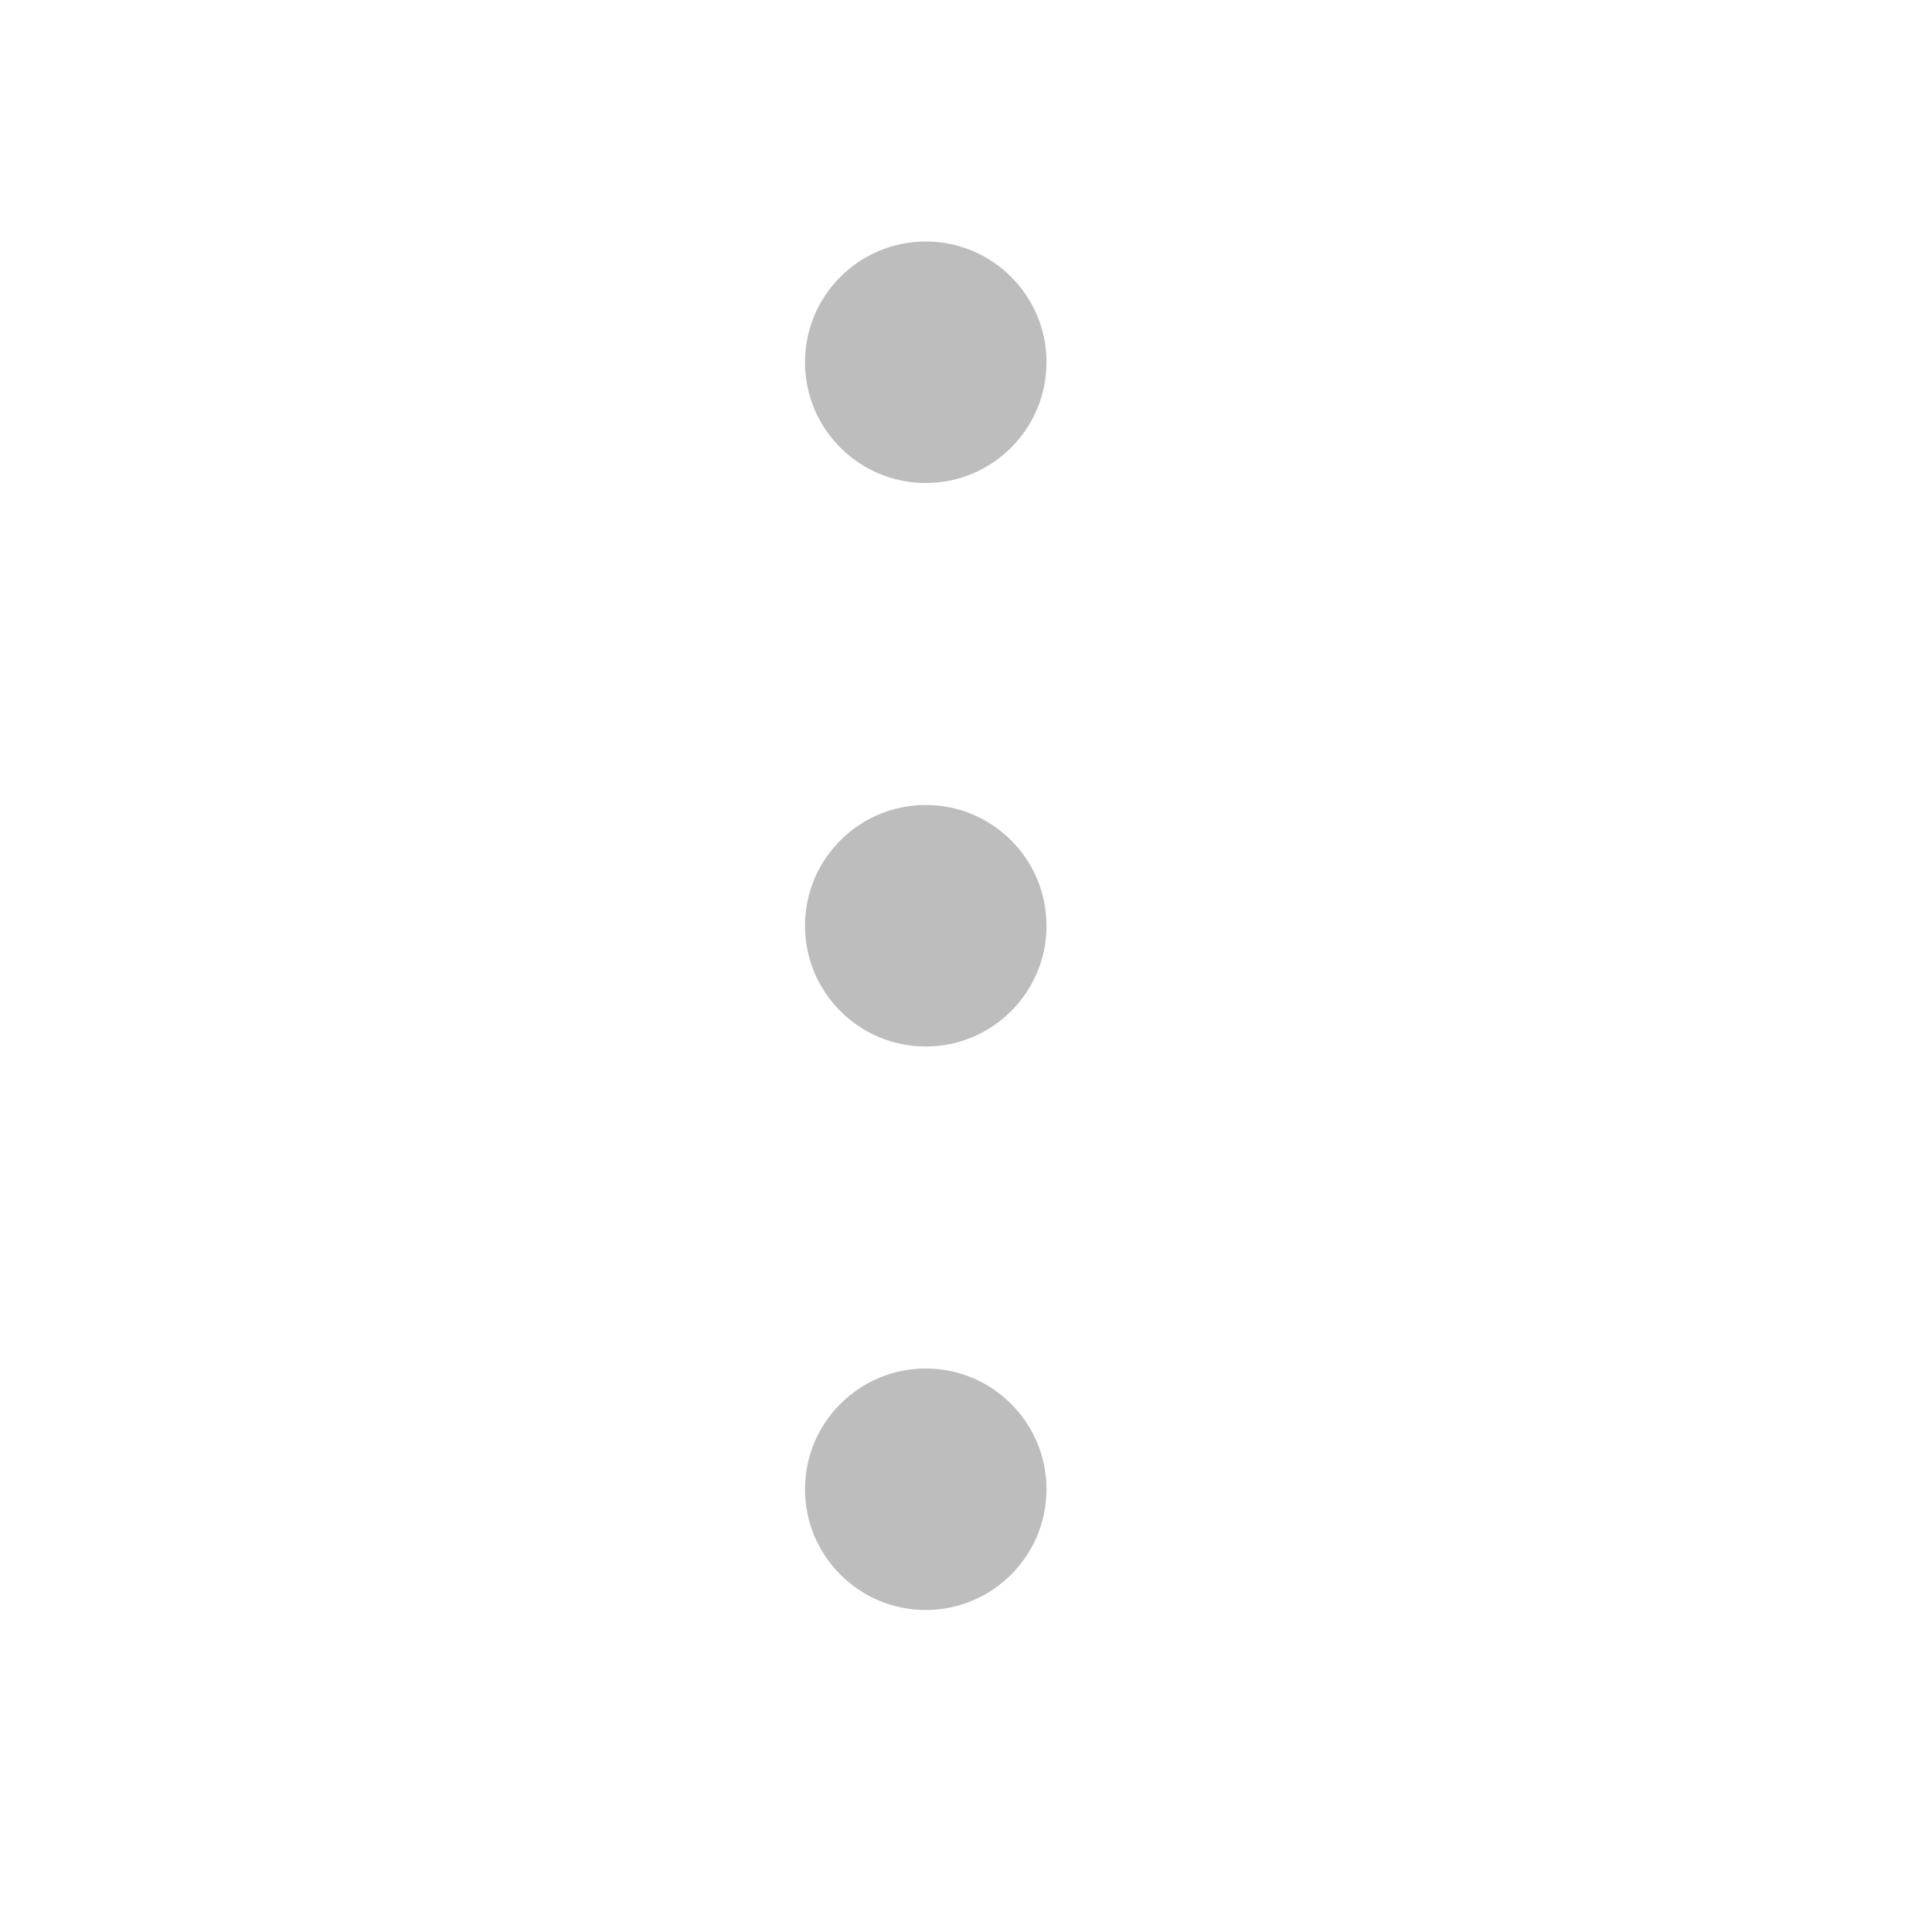
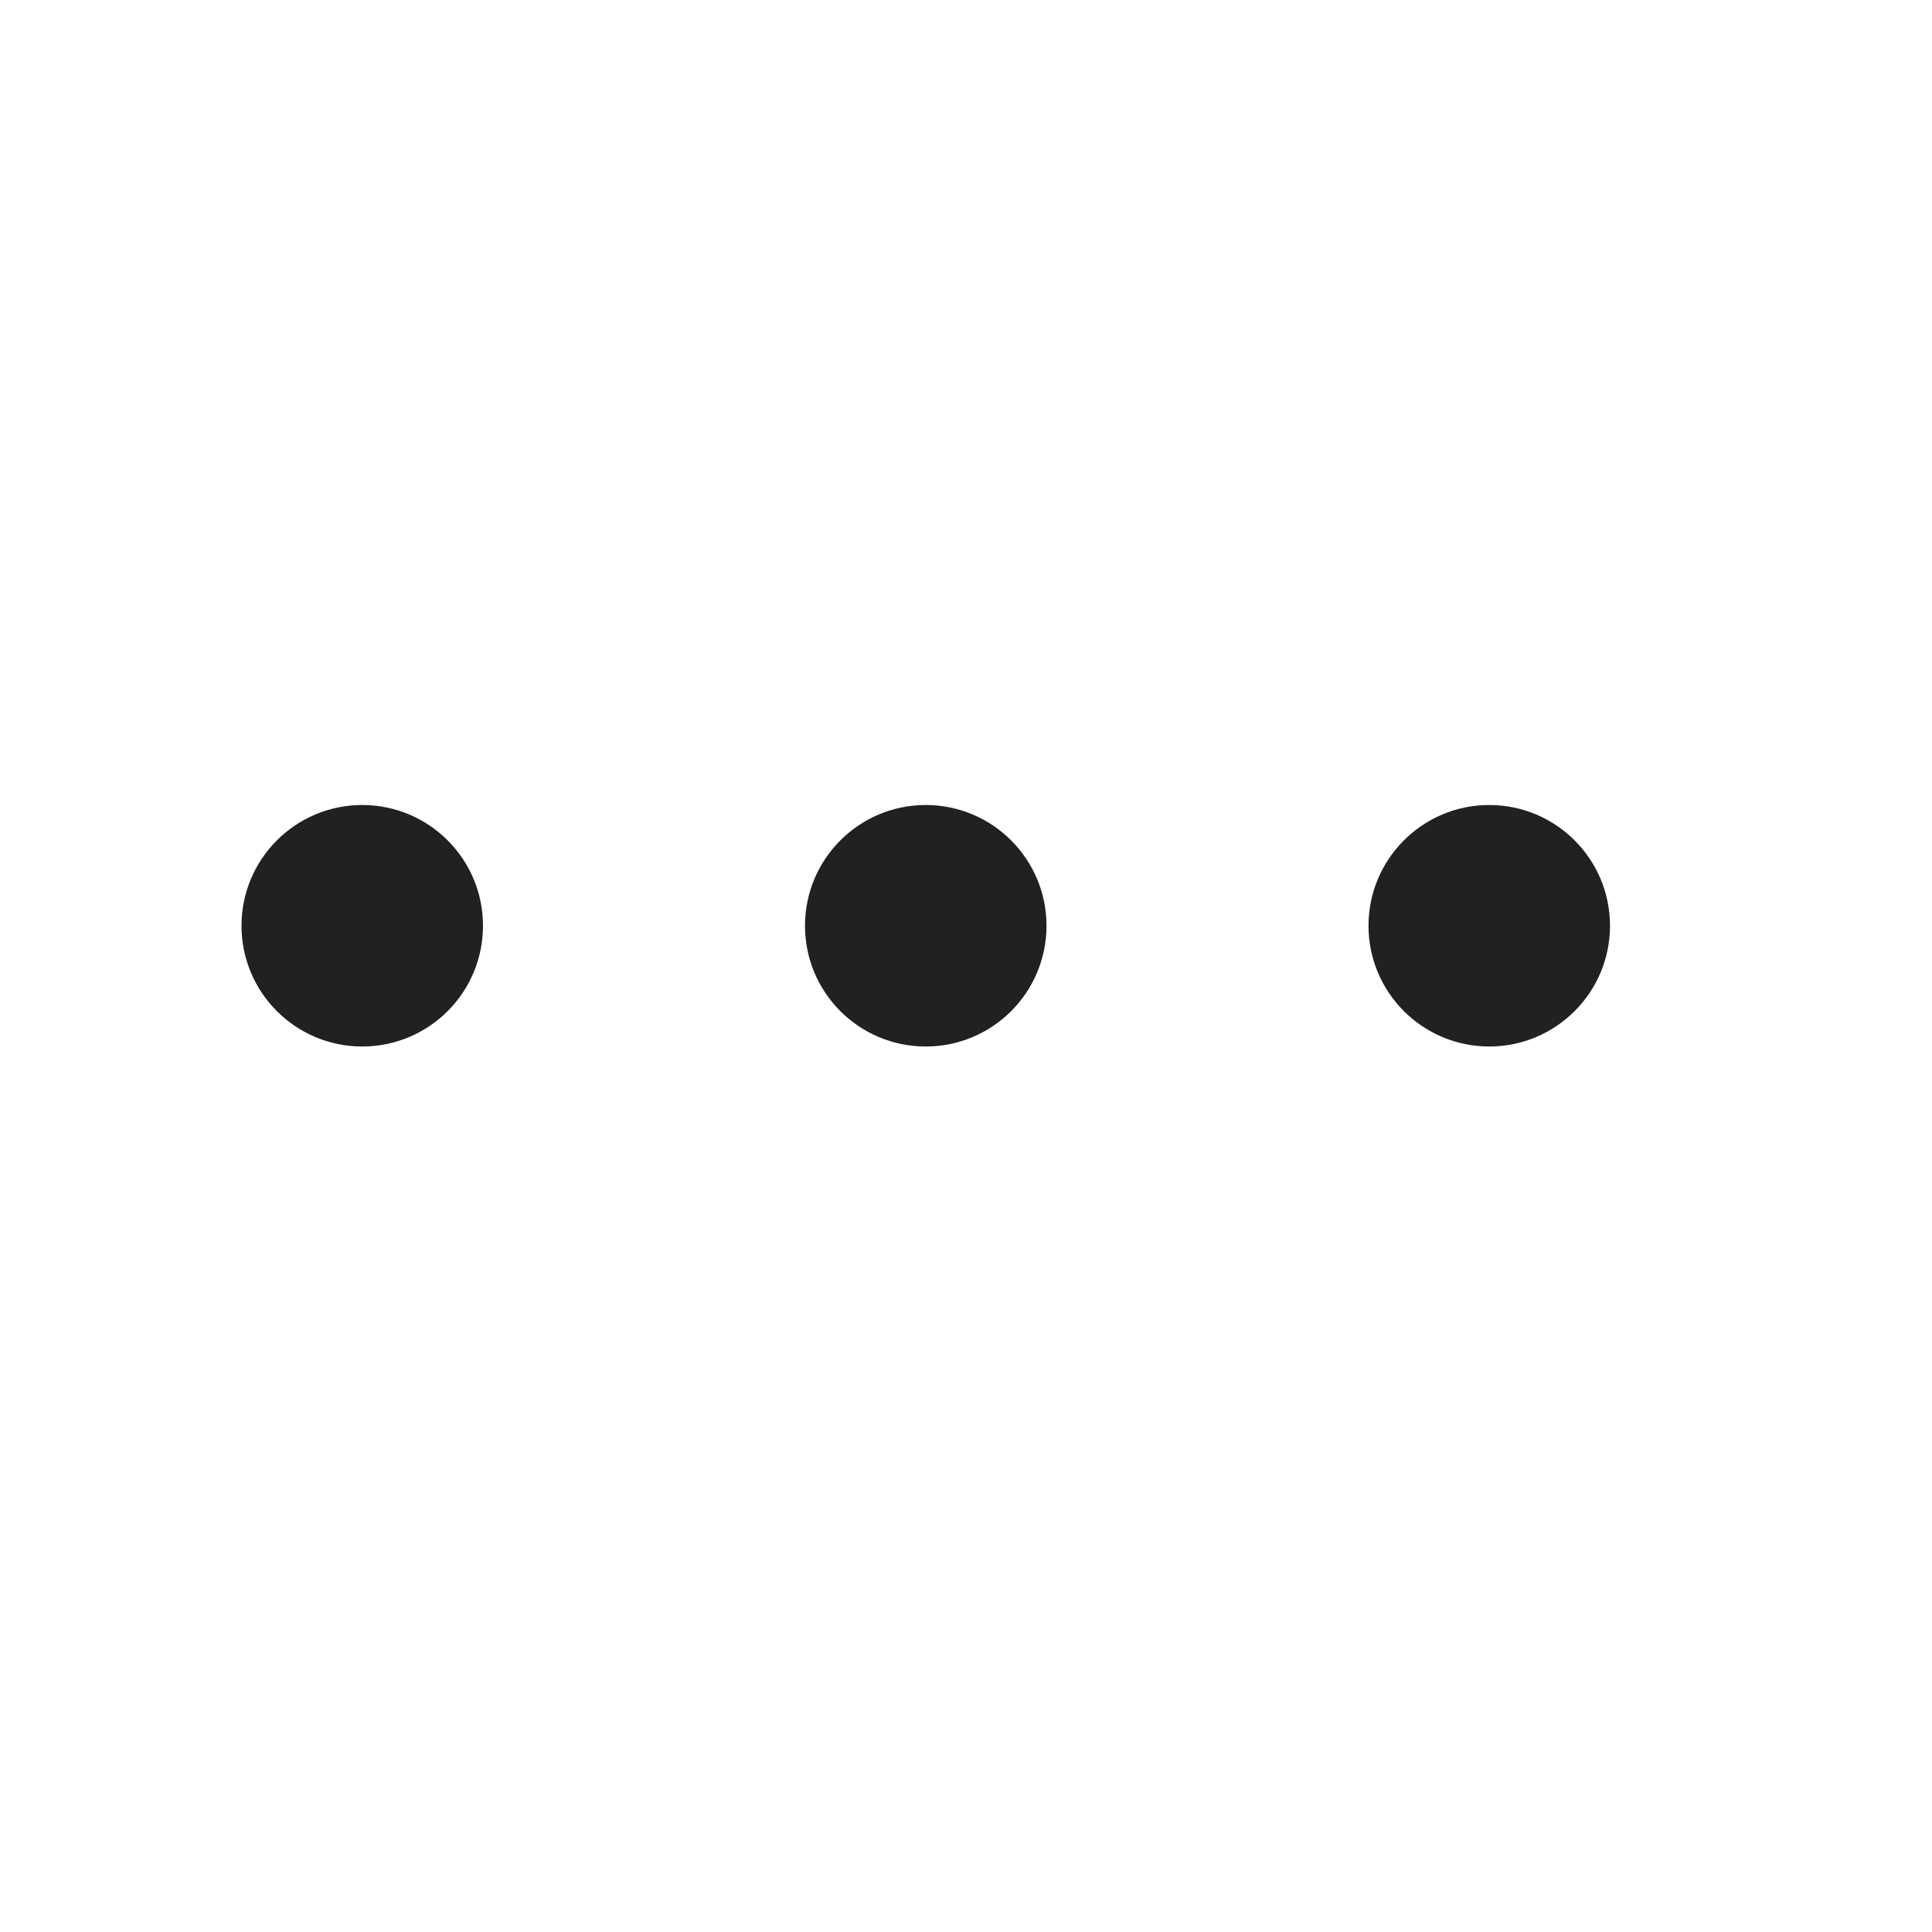
<svg xmlns="http://www.w3.org/2000/svg" width="24" height="24" viewBox="0 0 24 24" fill="none">
-   <path d="M11.5 17C10.672 17 10 17.672 10 18.5C10 19.328 10.672 20 11.5 20C12.328 20 13 19.328 13 18.5C13 17.672 12.328 17 11.5 17Z" fill="#BDBDBD" />
-   <path d="M11.5 10C10.672 10 10 10.671 10 11.5C10 12.328 10.672 13 11.5 13C12.329 13 13 12.328 13 11.5C13 10.671 12.329 10 11.5 10Z" fill="#BDBDBD" />
-   <path d="M11.5 3C10.671 3 10 3.672 10 4.5C10 5.328 10.671 6 11.5 6C12.329 6 13 5.328 13 4.5C13 3.672 12.329 3 11.5 3Z" fill="#BDBDBD" />
+   <path d="M17 11.5C17 10.672 17.672 10 18.5 10C19.328 10 20 10.672 20 11.5C20 12.328 19.328 13 18.5 13C17.672 13 17 12.328 17 11.5Z" fill="#212121" />
+   <path d="M10 11.5C10 10.672 10.671 10 11.5 10C12.328 10 13 10.672 13 11.5C13 12.329 12.328 13 11.5 13C10.671 13 10 12.329 10 11.5Z" fill="#212121" />
+   <path d="M3 11.5C3 10.671 3.672 10 4.5 10C5.328 10 6 10.671 6 11.5C6 12.329 5.328 13 4.5 13C3.672 13 3 12.329 3 11.5Z" fill="#212121" />
</svg>
